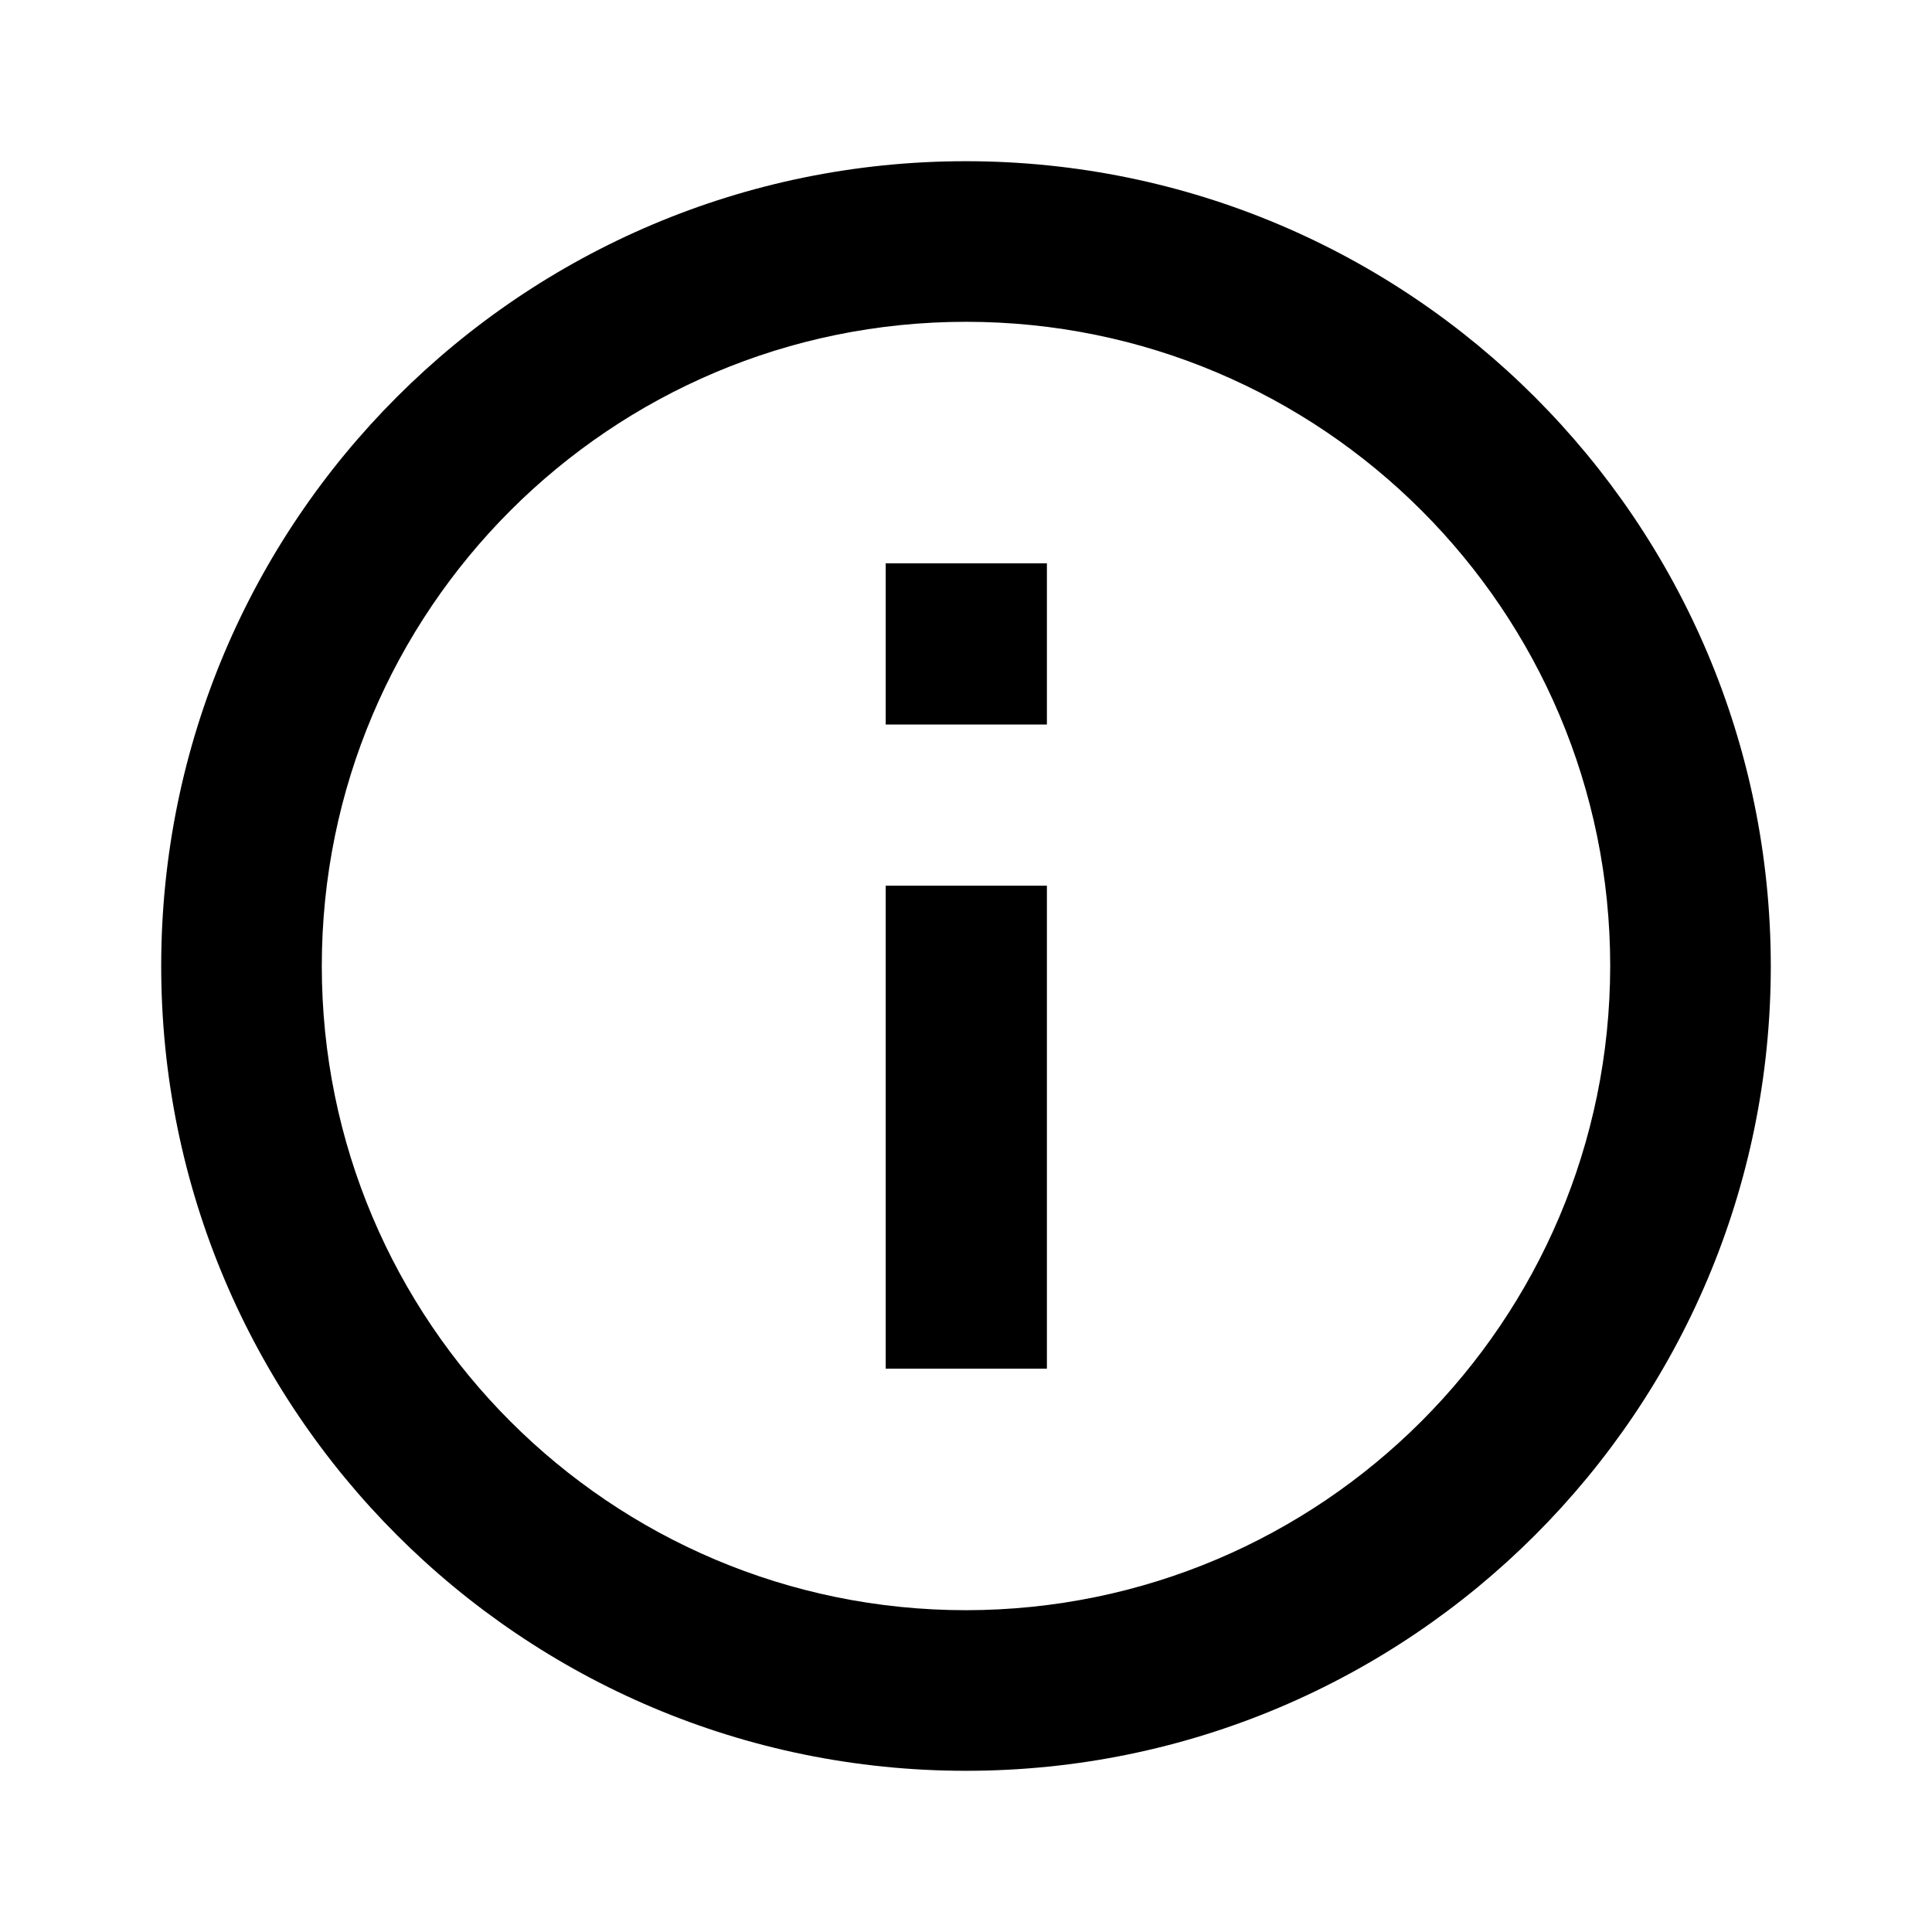
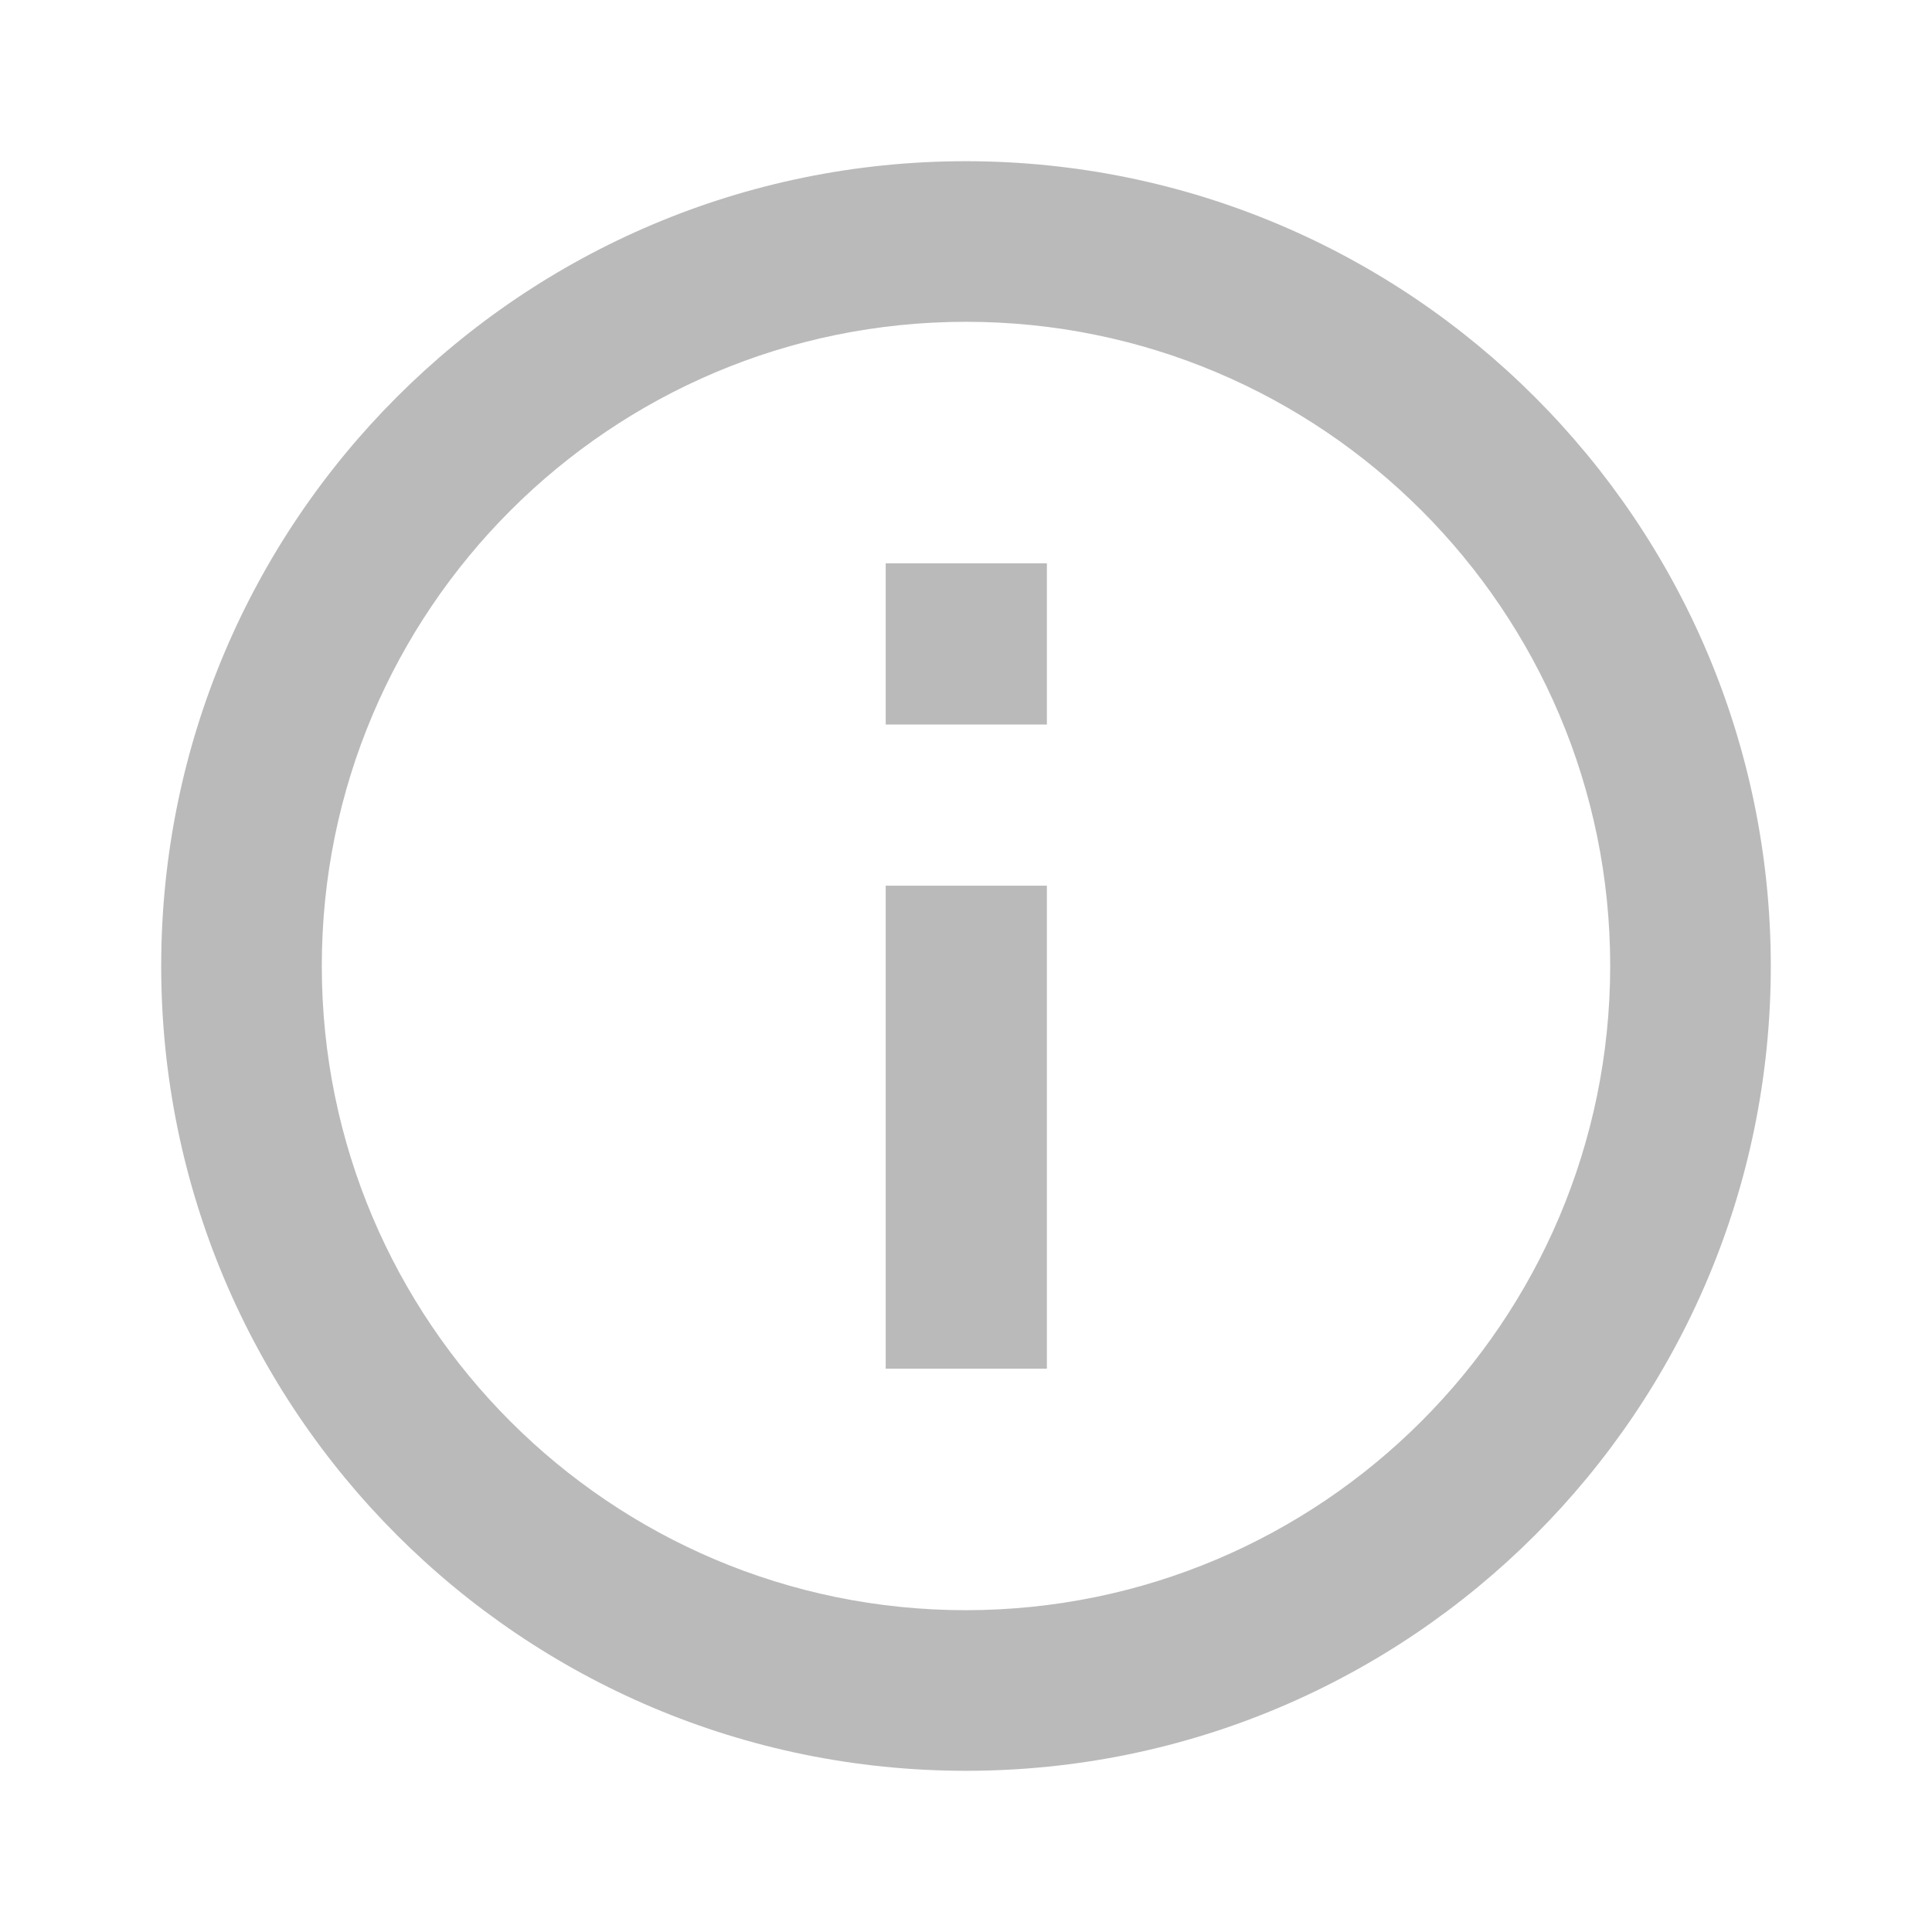
- <svg xmlns="http://www.w3.org/2000/svg" id="Layer_1" data-name="Layer 1" viewBox="0 0 32 32">
+ <svg xmlns="http://www.w3.org/2000/svg" id="Layer_1" data-name="Layer 1" viewBox="0 0 32 32" fill="#BABABA">
  <path d="M14.67,22.67h2.67v-8H14.67v8ZM16,2.67A13.33,13.33,0,1,0,29.33,16,13.34,13.34,0,0,0,16,2.67Zm0,24A10.67,10.67,0,1,1,26.67,16,10.68,10.68,0,0,1,16,26.67ZM14.67,12h2.67V9.33H14.67V12Z" />
</svg>
